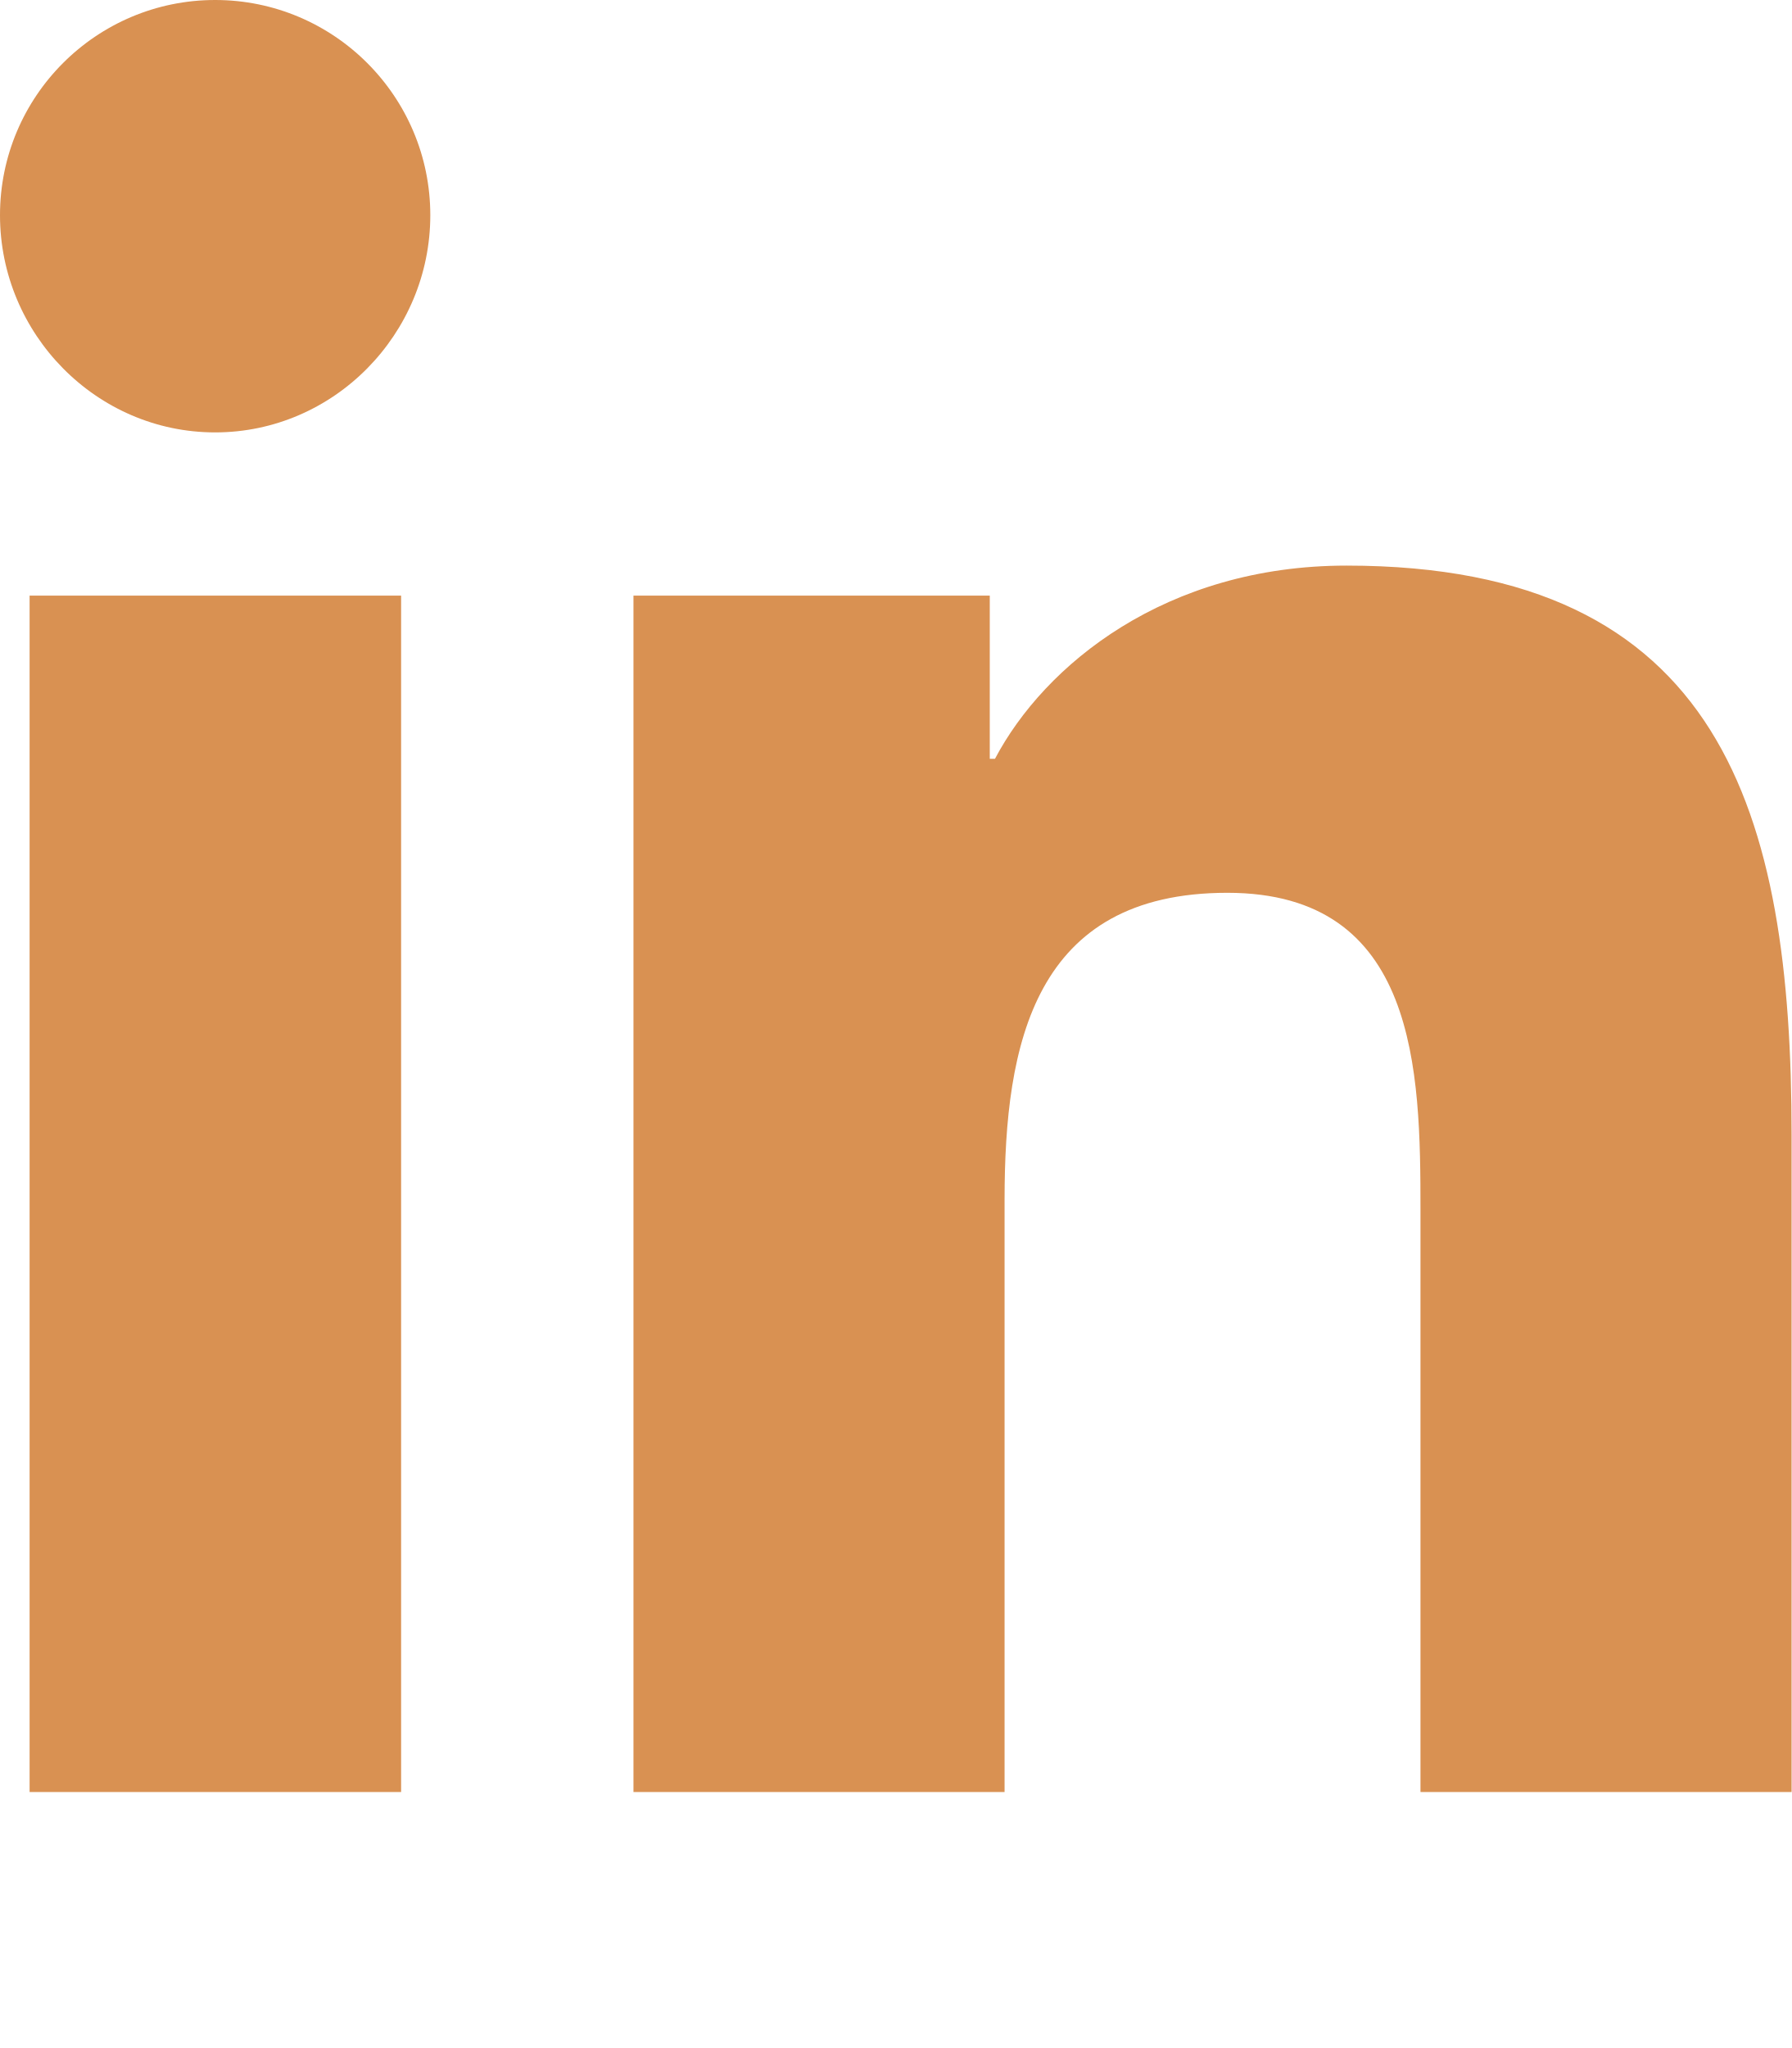
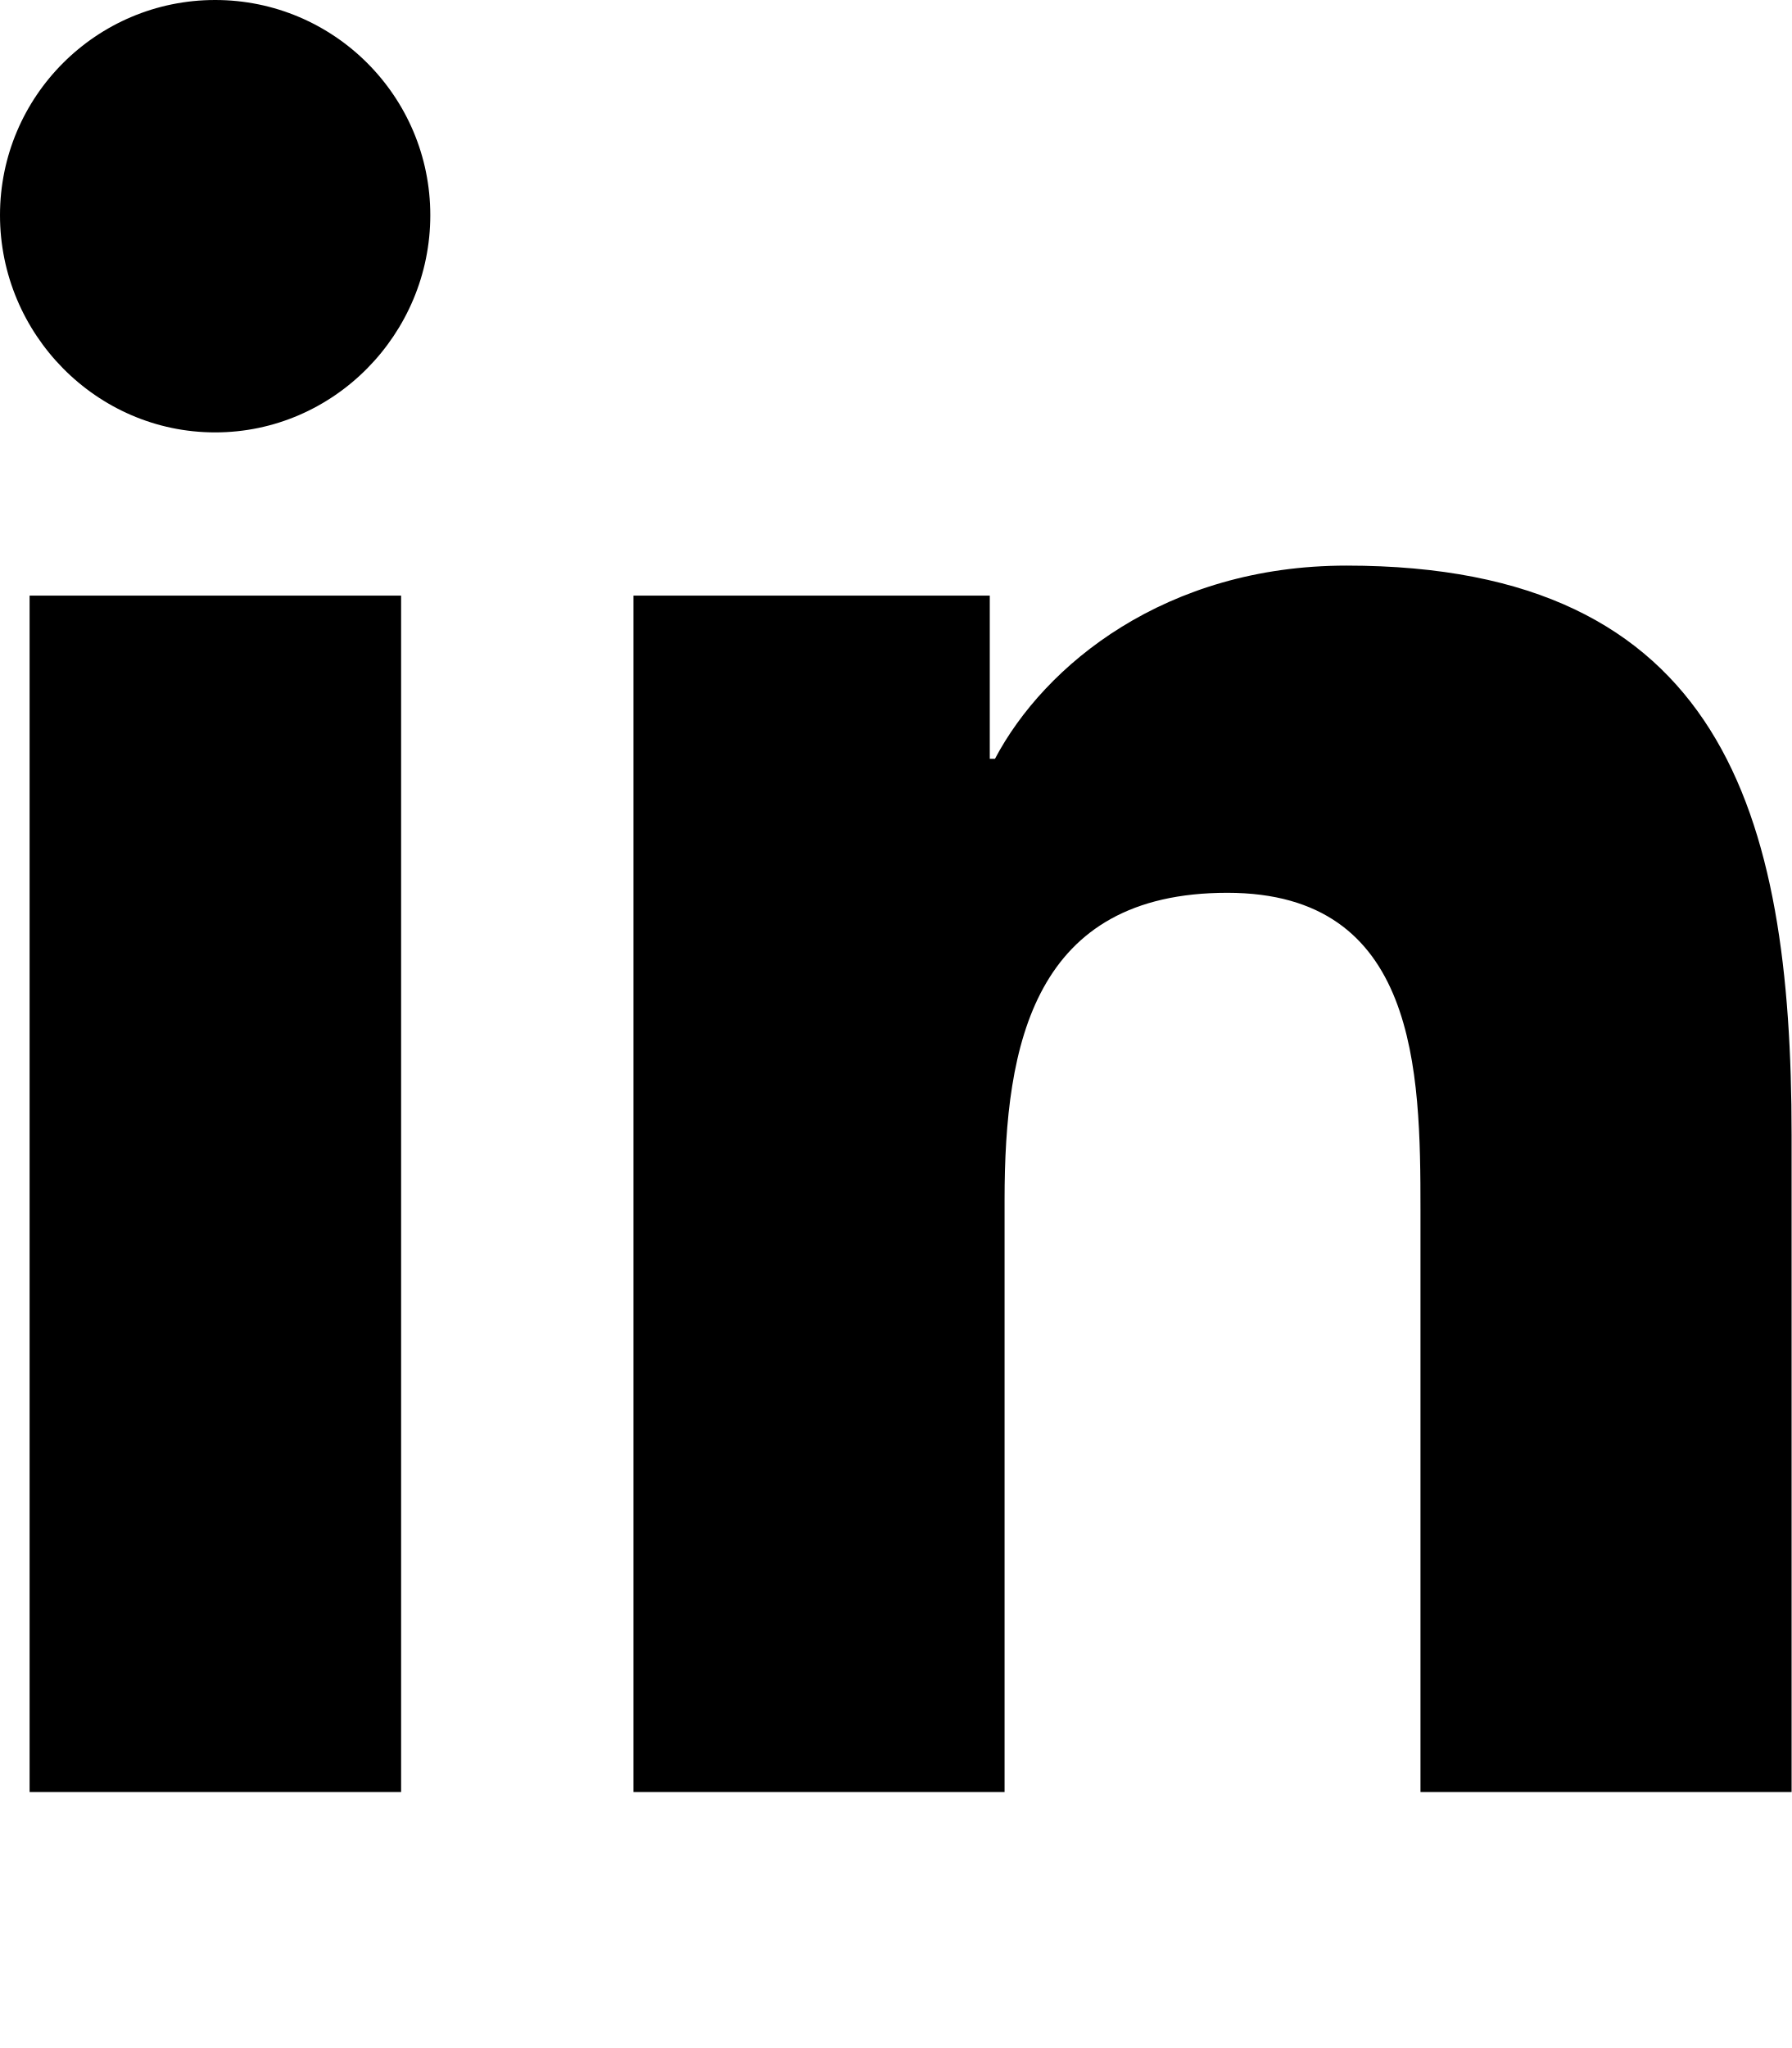
<svg xmlns="http://www.w3.org/2000/svg" version="1.1" id="Layer_1" x="0px" y="0px" viewBox="0 0 448 512" style="enable-background:new 0 0 448 512;" xml:space="preserve">
  <style type="text/css">
- 	.st0{fill:#D99152;}
+ 	.st0
</style>
  <path class="st0" d="M100.3,448H7.4V148.9h92.9V448z M53.8,108.1C24.1,108.1,0,83.5,0,53.8C0,24.1,24.1,0,53.8,0  c29.7,0,53.8,24.1,53.8,53.8C107.6,83.5,83.5,108.1,53.8,108.1z M447.9,448h-92.7V302.4c0-34.7-0.7-79.2-48.3-79.2  c-48.3,0-55.7,37.7-55.7,76.7V448h-92.8V148.9h89.1v40.8h1.3c12.4-23.5,42.7-48.3,87.9-48.3c94,0,111.3,61.9,111.3,142.3V448H447.9z  " />
</svg>
